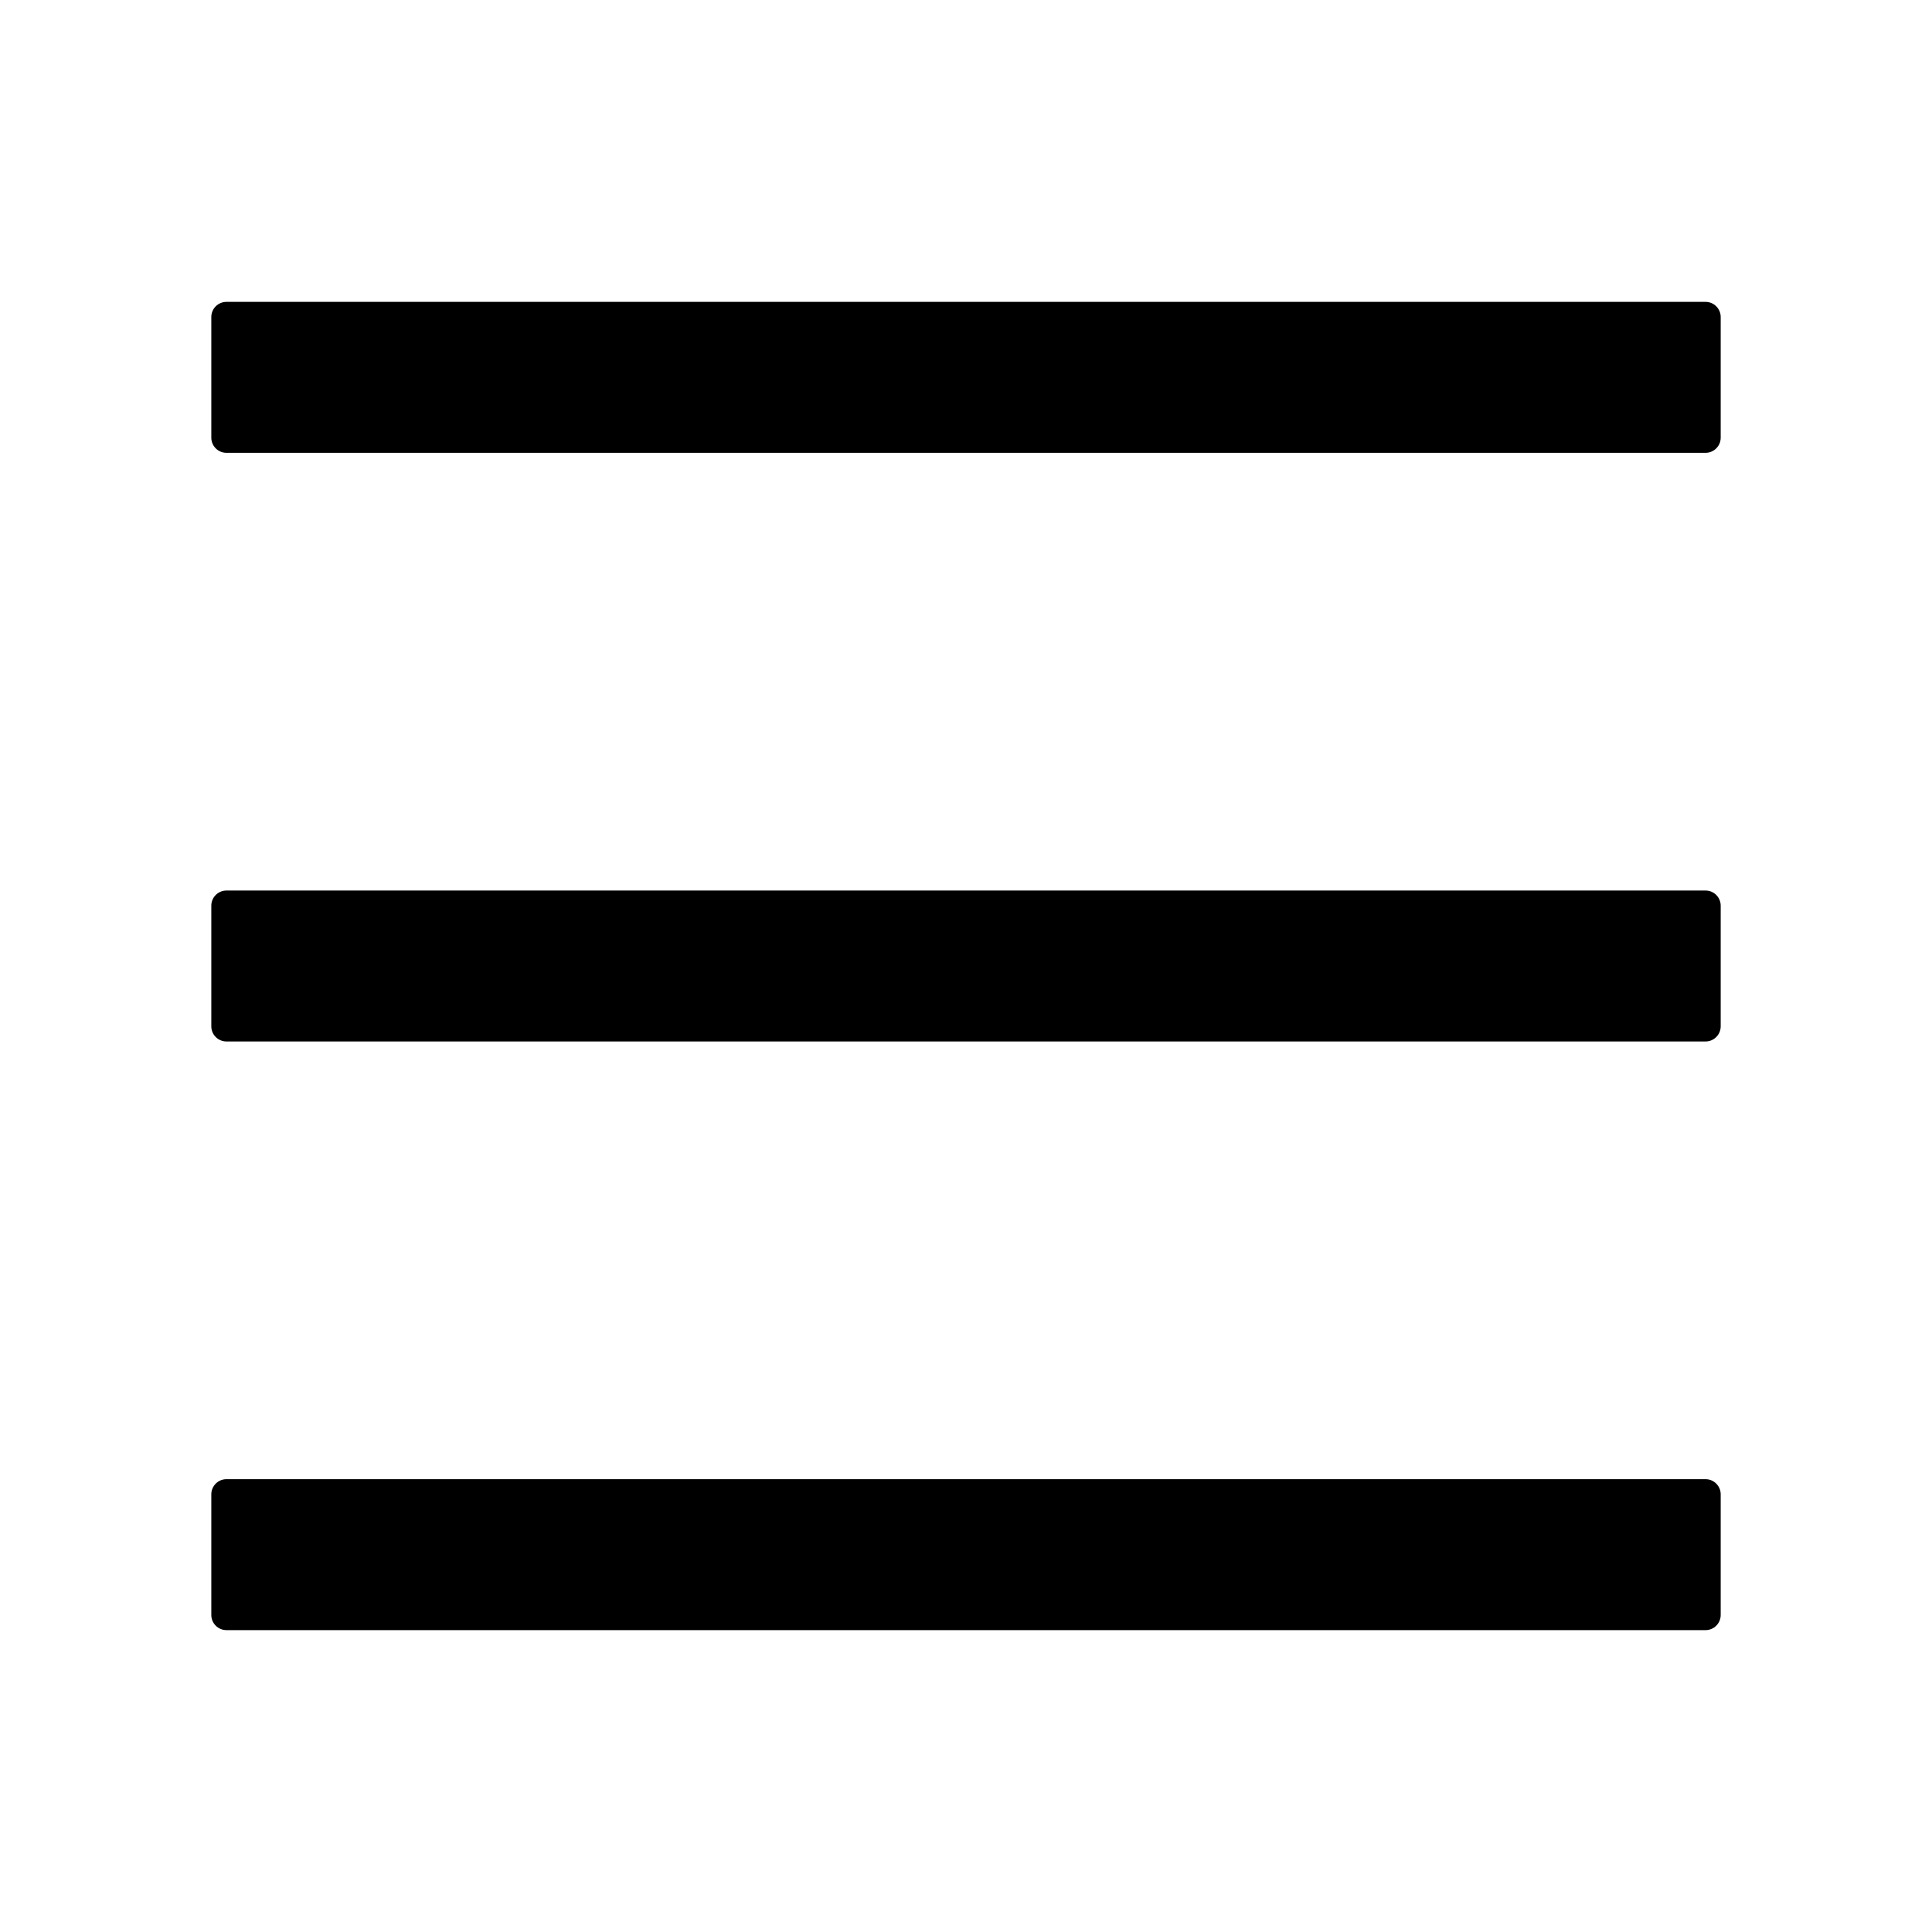
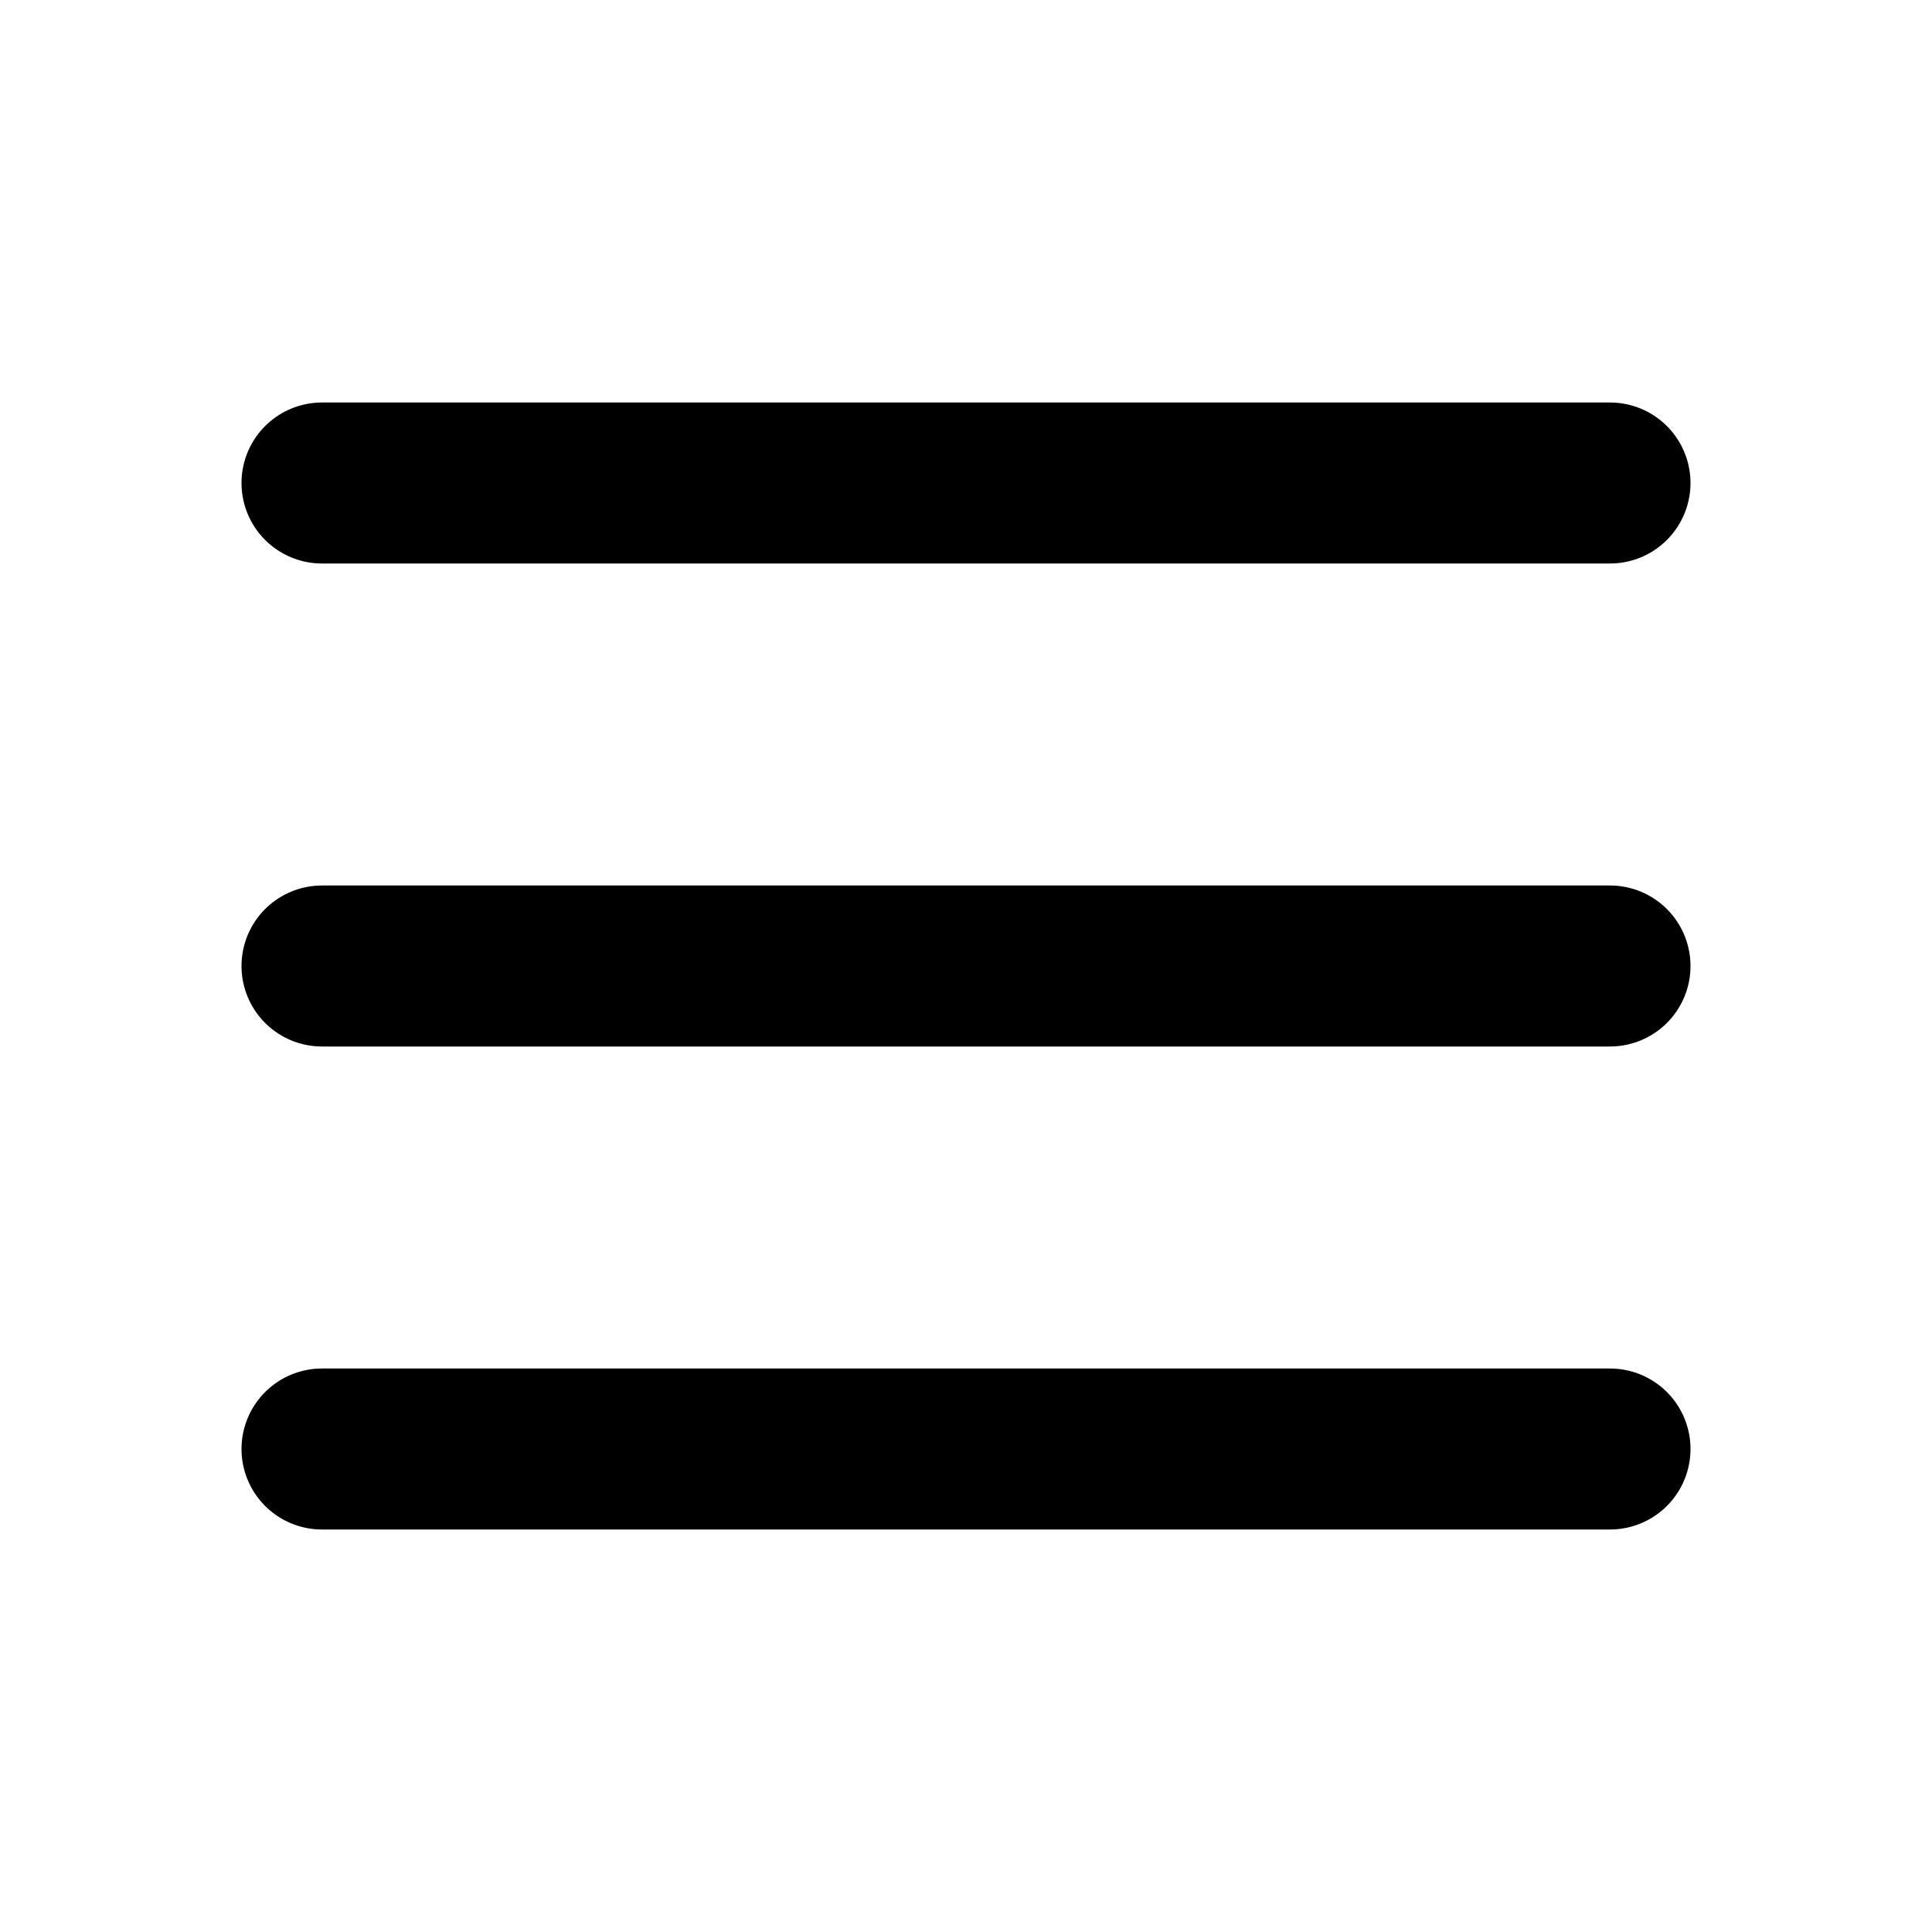
- <svg xmlns="http://www.w3.org/2000/svg" t="1638501897492" class="icon" viewBox="0 0 1024 1024" version="1.1" p-id="6214" width="200" height="200">
-   <path d="M904 160H120c-4.4 0-8 3.6-8 8v64c0 4.4 3.6 8 8 8h784c4.4 0 8-3.6 8-8v-64c0-4.4-3.6-8-8-8zM904 784H120c-4.4 0-8 3.6-8 8v64c0 4.4 3.6 8 8 8h784c4.4 0 8-3.6 8-8v-64c0-4.4-3.6-8-8-8zM904 472H120c-4.4 0-8 3.6-8 8v64c0 4.4 3.6 8 8 8h784c4.4 0 8-3.6 8-8v-64c0-4.4-3.6-8-8-8z" p-id="6215" />
+ <svg xmlns="http://www.w3.org/2000/svg" width="24" height="24" viewBox="0 0 24 24" fill="none" stroke="currentColor" stroke-width="2" stroke-linecap="round" stroke-linejoin="round">
+   <line x1="4" y1="12" x2="20" y2="12" />
+   <line x1="4" y1="6" x2="20" y2="6" />
+   <line x1="4" y1="18" x2="20" y2="18" />
</svg>
